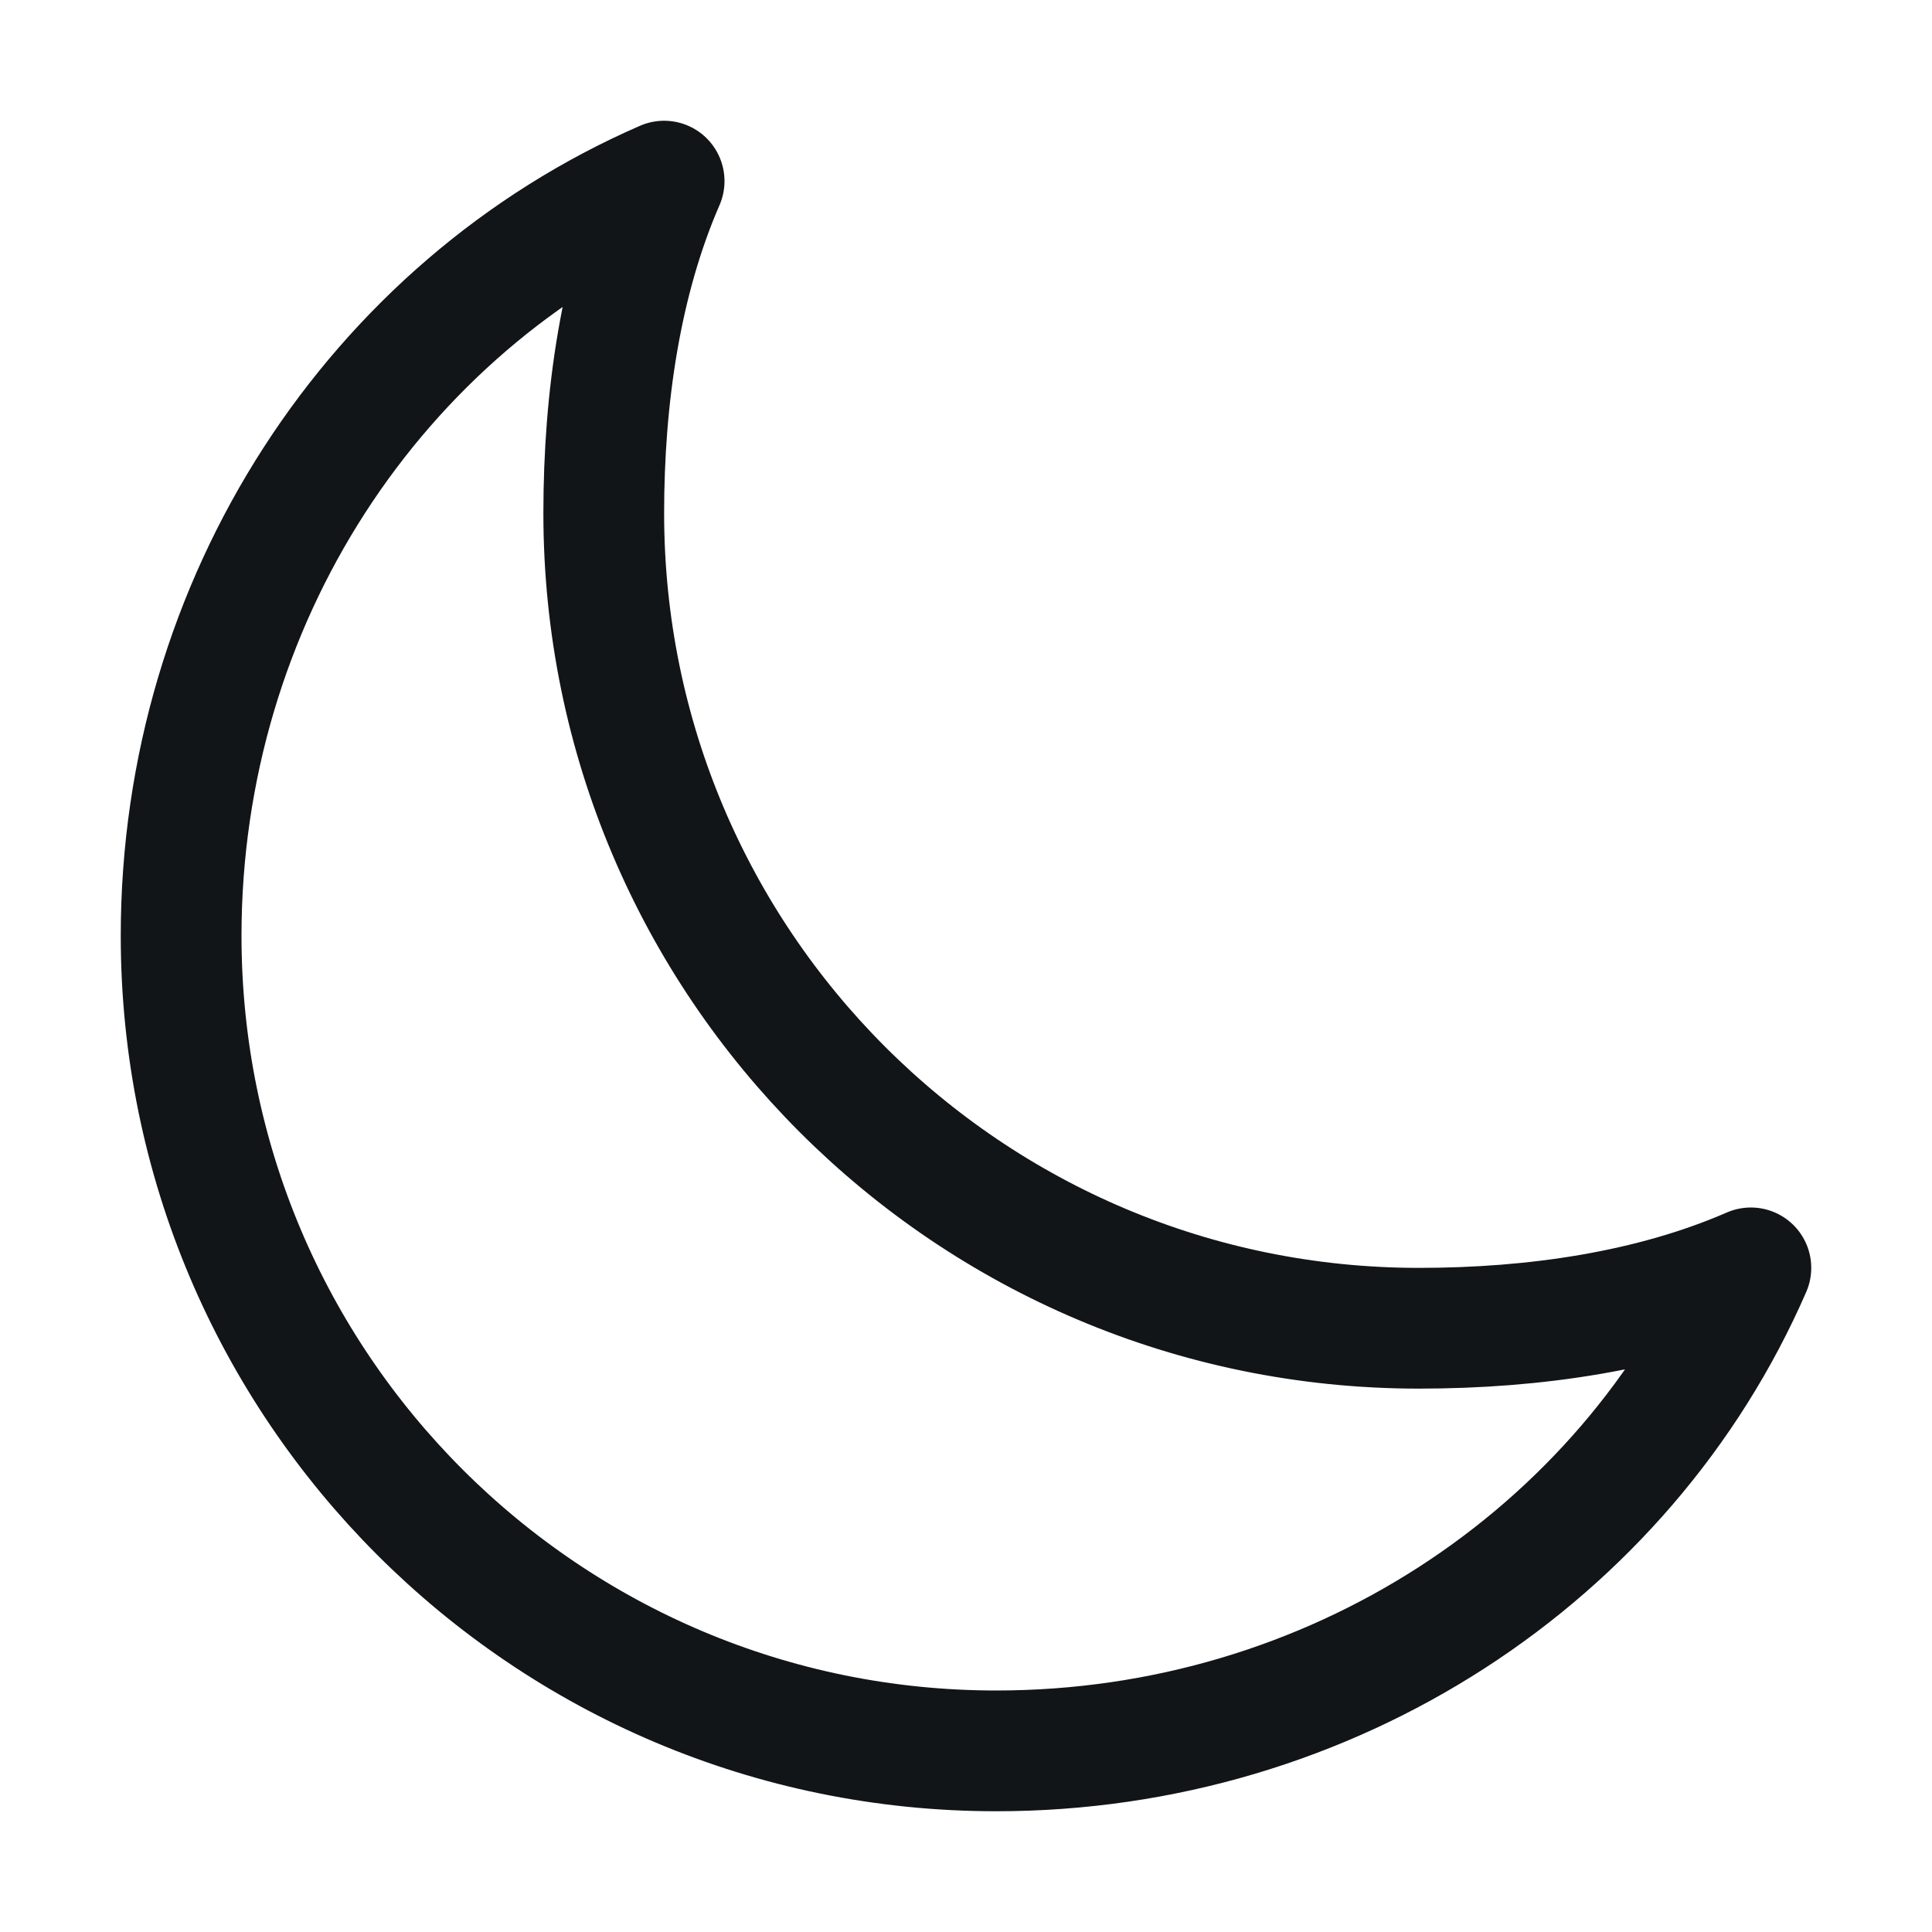
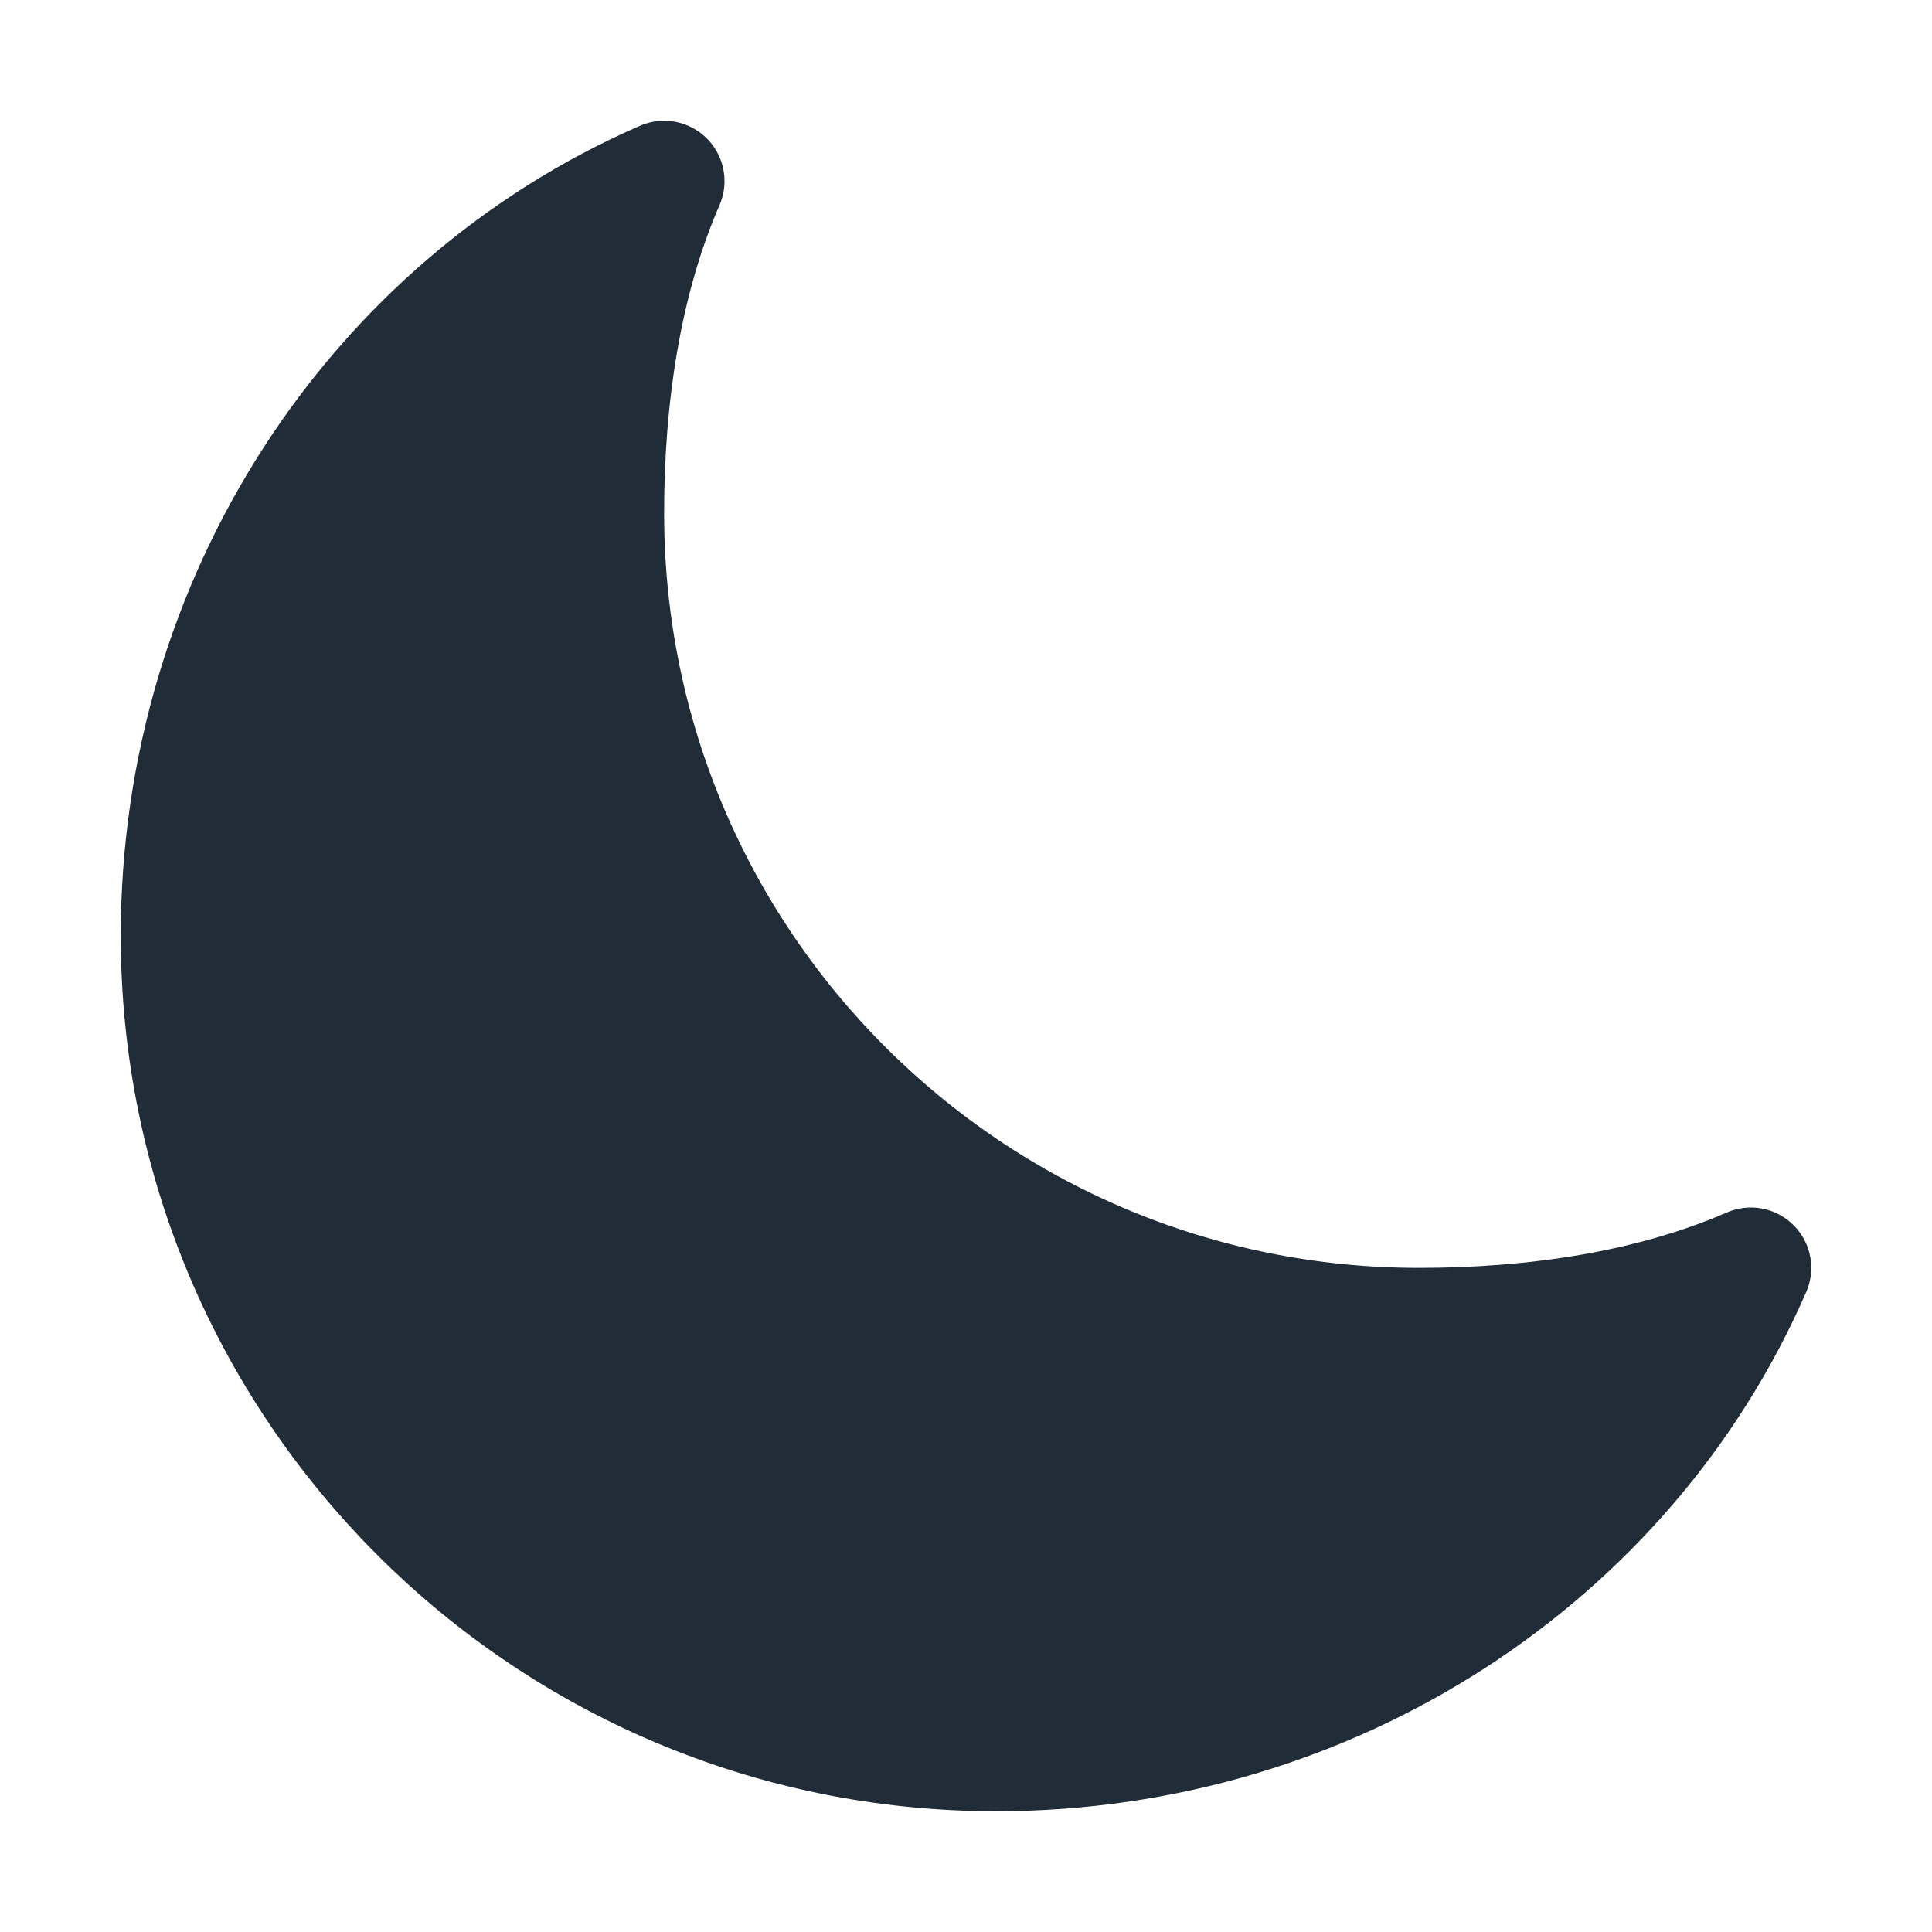
<svg xmlns="http://www.w3.org/2000/svg" class="ionicon" viewBox="0 0 512 512">
-   <path d="M160 136c0-30.62 4.51-61.61 16-88C99.57 81.27 48 159.32 48 248c0 119.29 96.71 216 216 216 88.68 0 166.73-51.57 200-128-26.39 11.49-57.38 16-88 16-119.29 0-216-96.71-216-216z" fill="none" stroke="#111517" stroke-linecap="round" stroke-linejoin="round" stroke-width="32" />
+   <path d="M160 136c0-30.62 4.51-61.61 16-88C99.57 81.27 48 159.32 48 248c0 119.29 96.71 216 216 216 88.68 0 166.73-51.57 200-128-26.39 11.49-57.38 16-88 16-119.29 0-216-96.71-216-216z" fill="hsl(207, 26%, 17%)" stroke="hsl(207, 26%, 17%)" stroke-linecap="round" stroke-linejoin="round" stroke-width="32" />
</svg>
